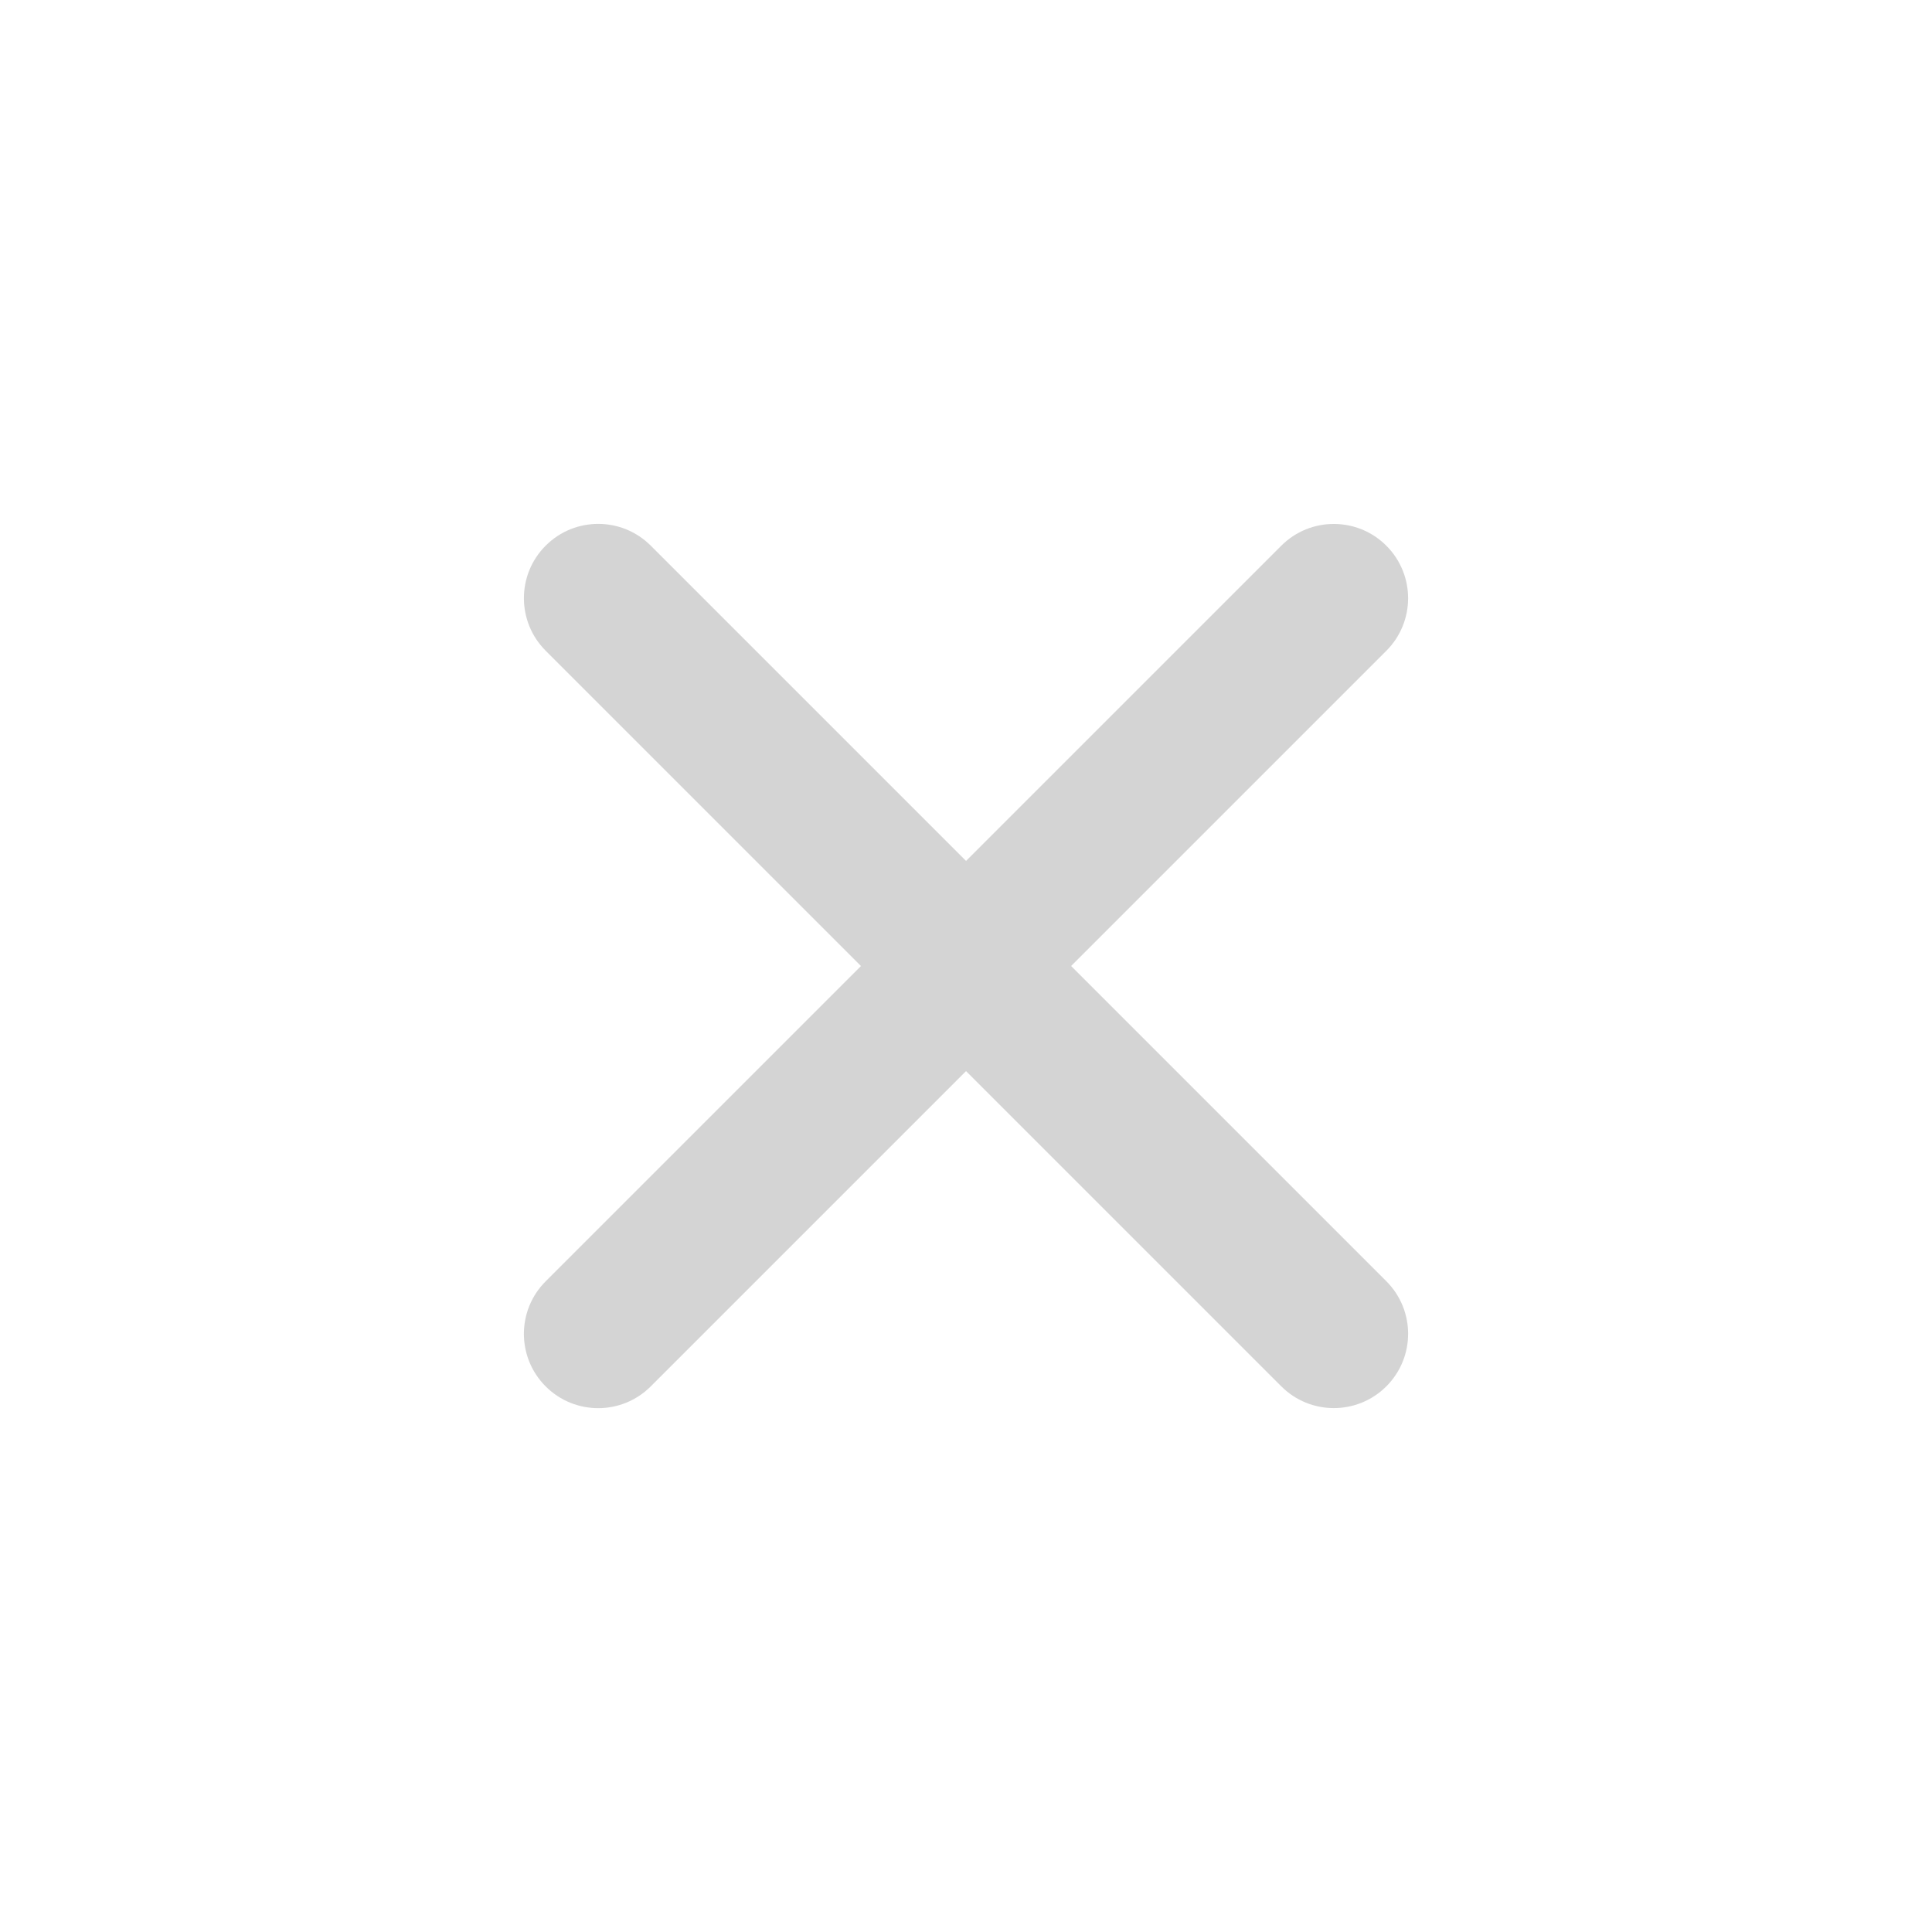
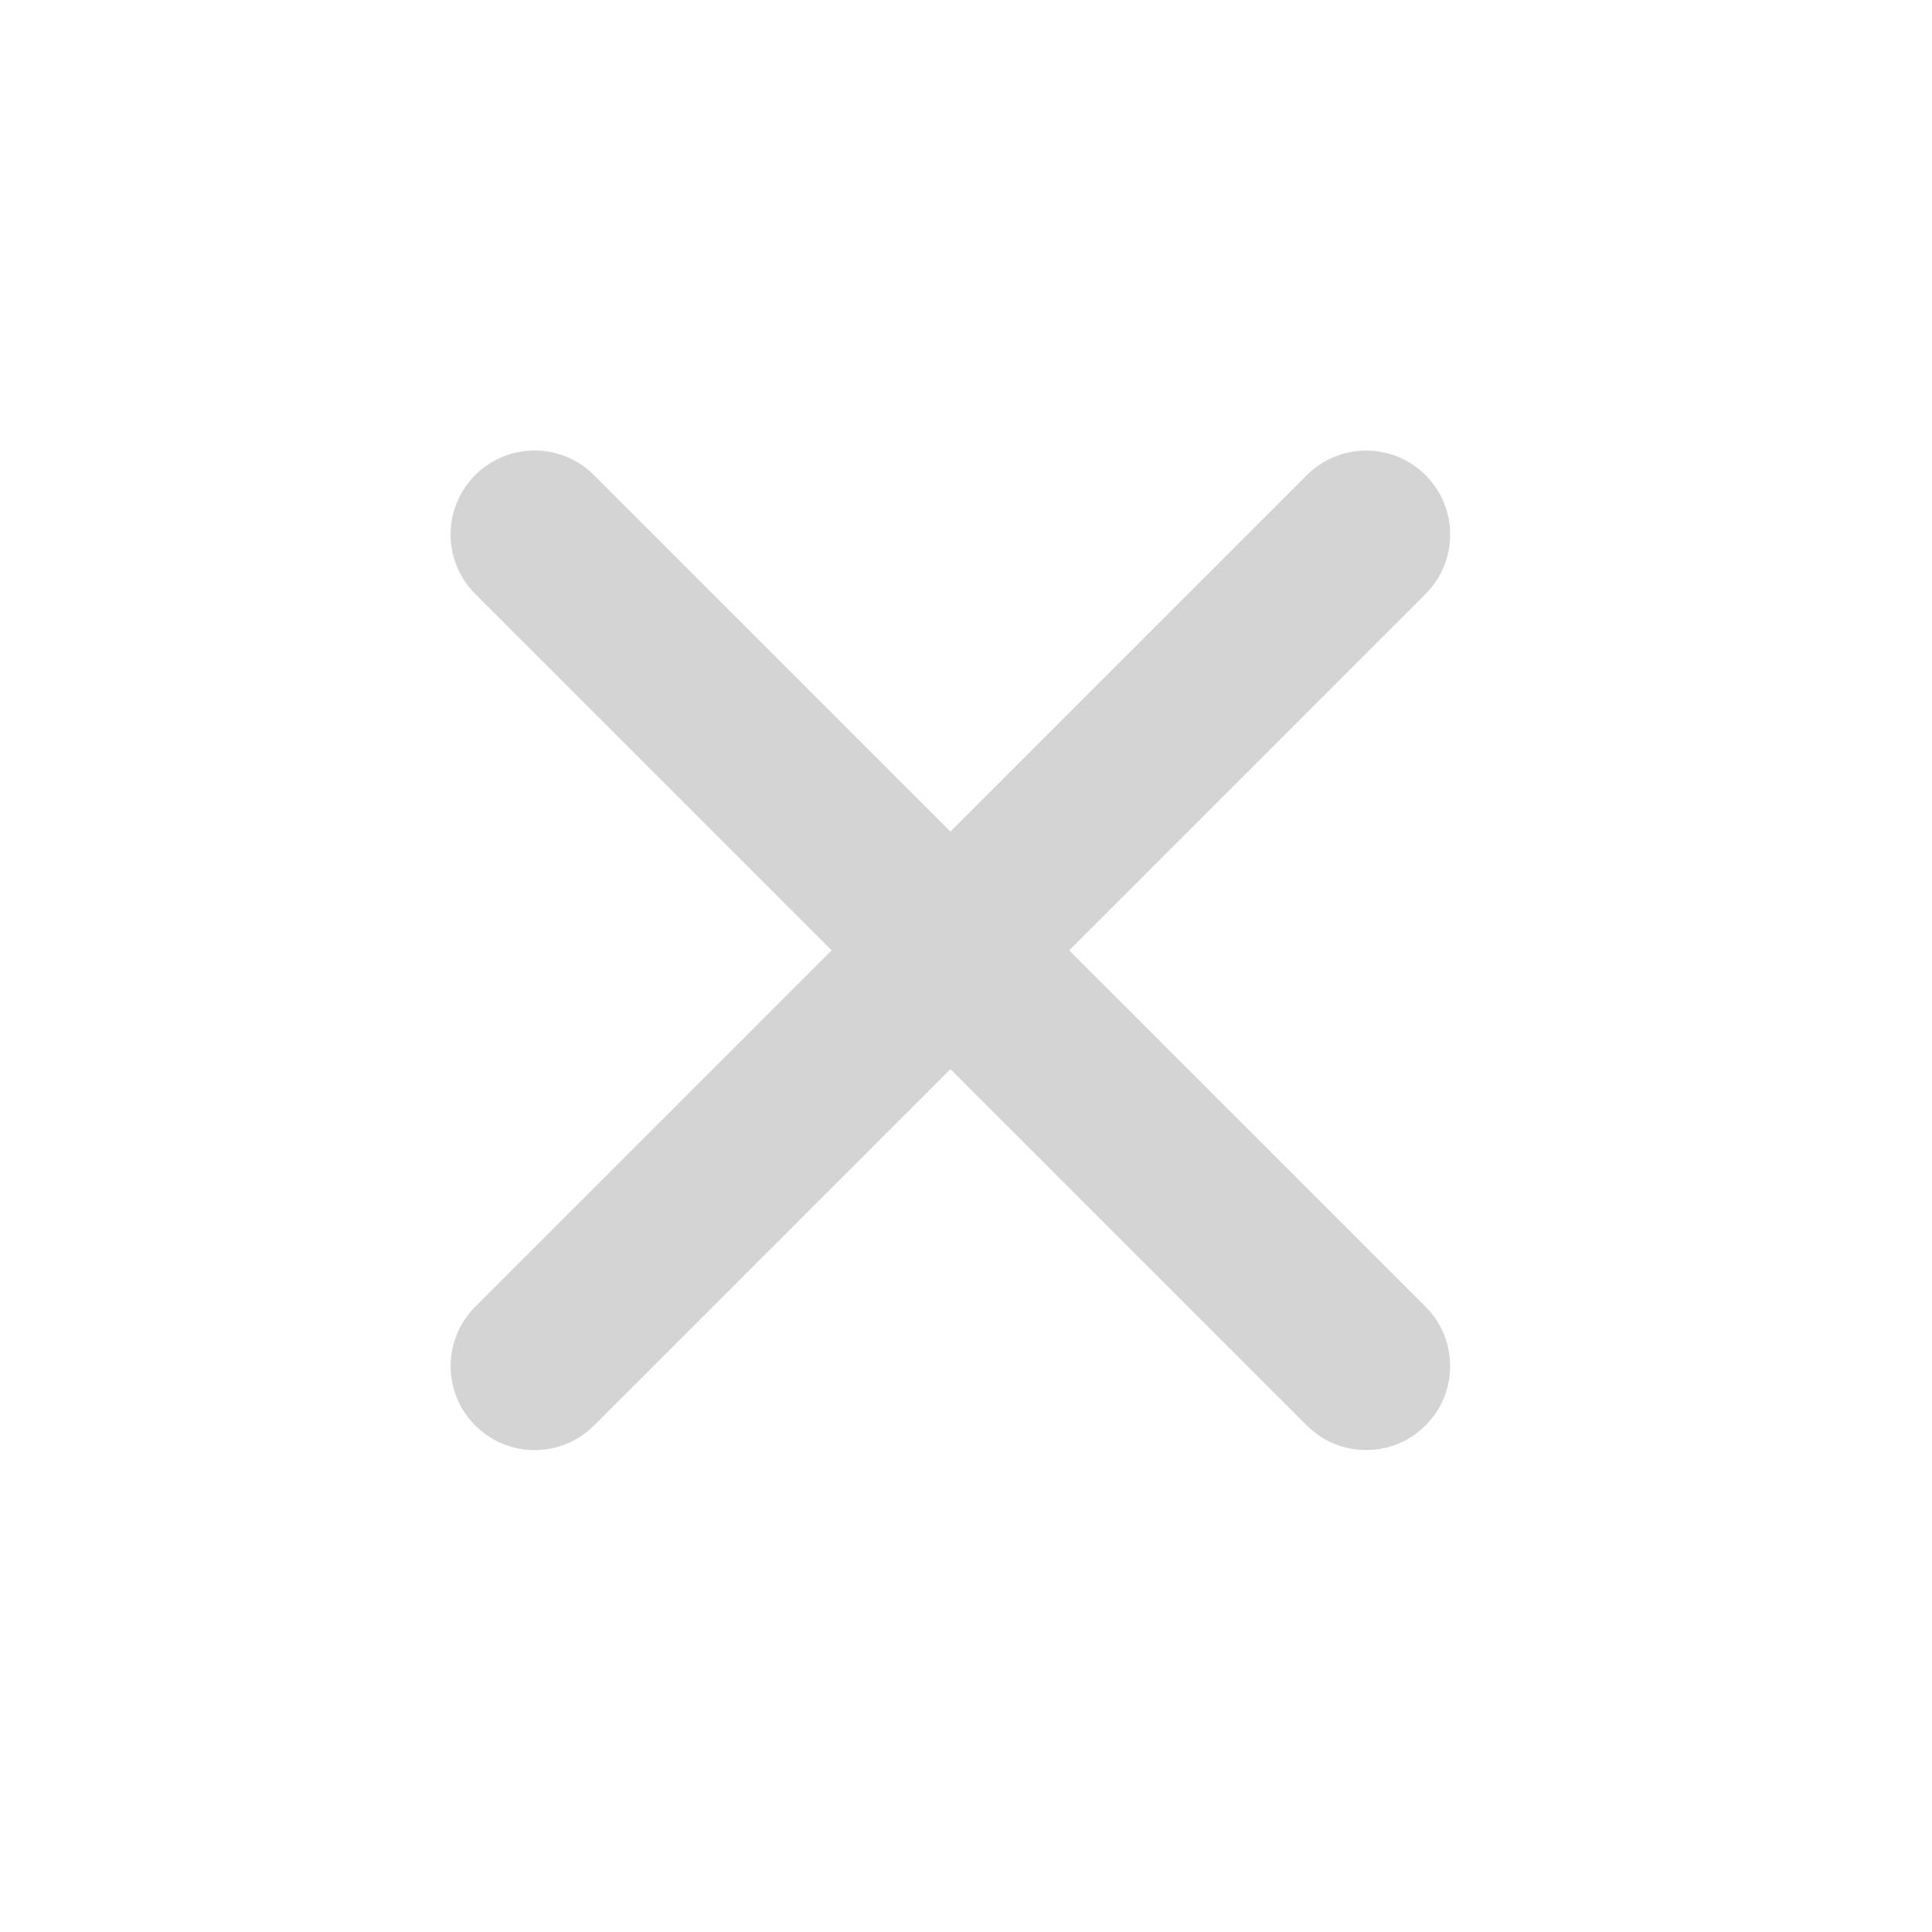
- <svg xmlns="http://www.w3.org/2000/svg" width="26" height="26" viewBox="0 0 26 26" fill="none">
-   <mask id="mask0" mask-type="alpha" maskUnits="userSpaceOnUse" x="0" y="0" width="26" height="26">
-     <rect x="0.5" y="0.5" width="25" height="25" fill="#C4C4C4" stroke="black" />
-   </mask>
-   <g mask="url(#mask0)">
-     <g opacity="0.5">
-       <rect x="6.636" y="8.05" width="2" height="16" rx="1" transform="rotate(-45 6.63623 8.0498)" fill="#AAAAAA" />
-       <rect x="8.05" y="19.364" width="2" height="16" rx="1" transform="rotate(-135 8.05029 19.3643)" fill="#AAAAAA" />
-     </g>
+ <svg xmlns="http://www.w3.org/2000/svg" width="23" height="23" viewBox="0 0 23 23" fill="none">
+   <g opacity="0.5">
+     <rect x="4.95" y="6.363" width="2" height="16" rx="1" transform="rotate(-45 4.9502 6.36328)" fill="#AAAAAA" />
+     <rect x="6.364" y="17.678" width="2" height="16" rx="1" transform="rotate(-135 6.36426 17.6777)" fill="#AAAAAA" />
  </g>
</svg>
